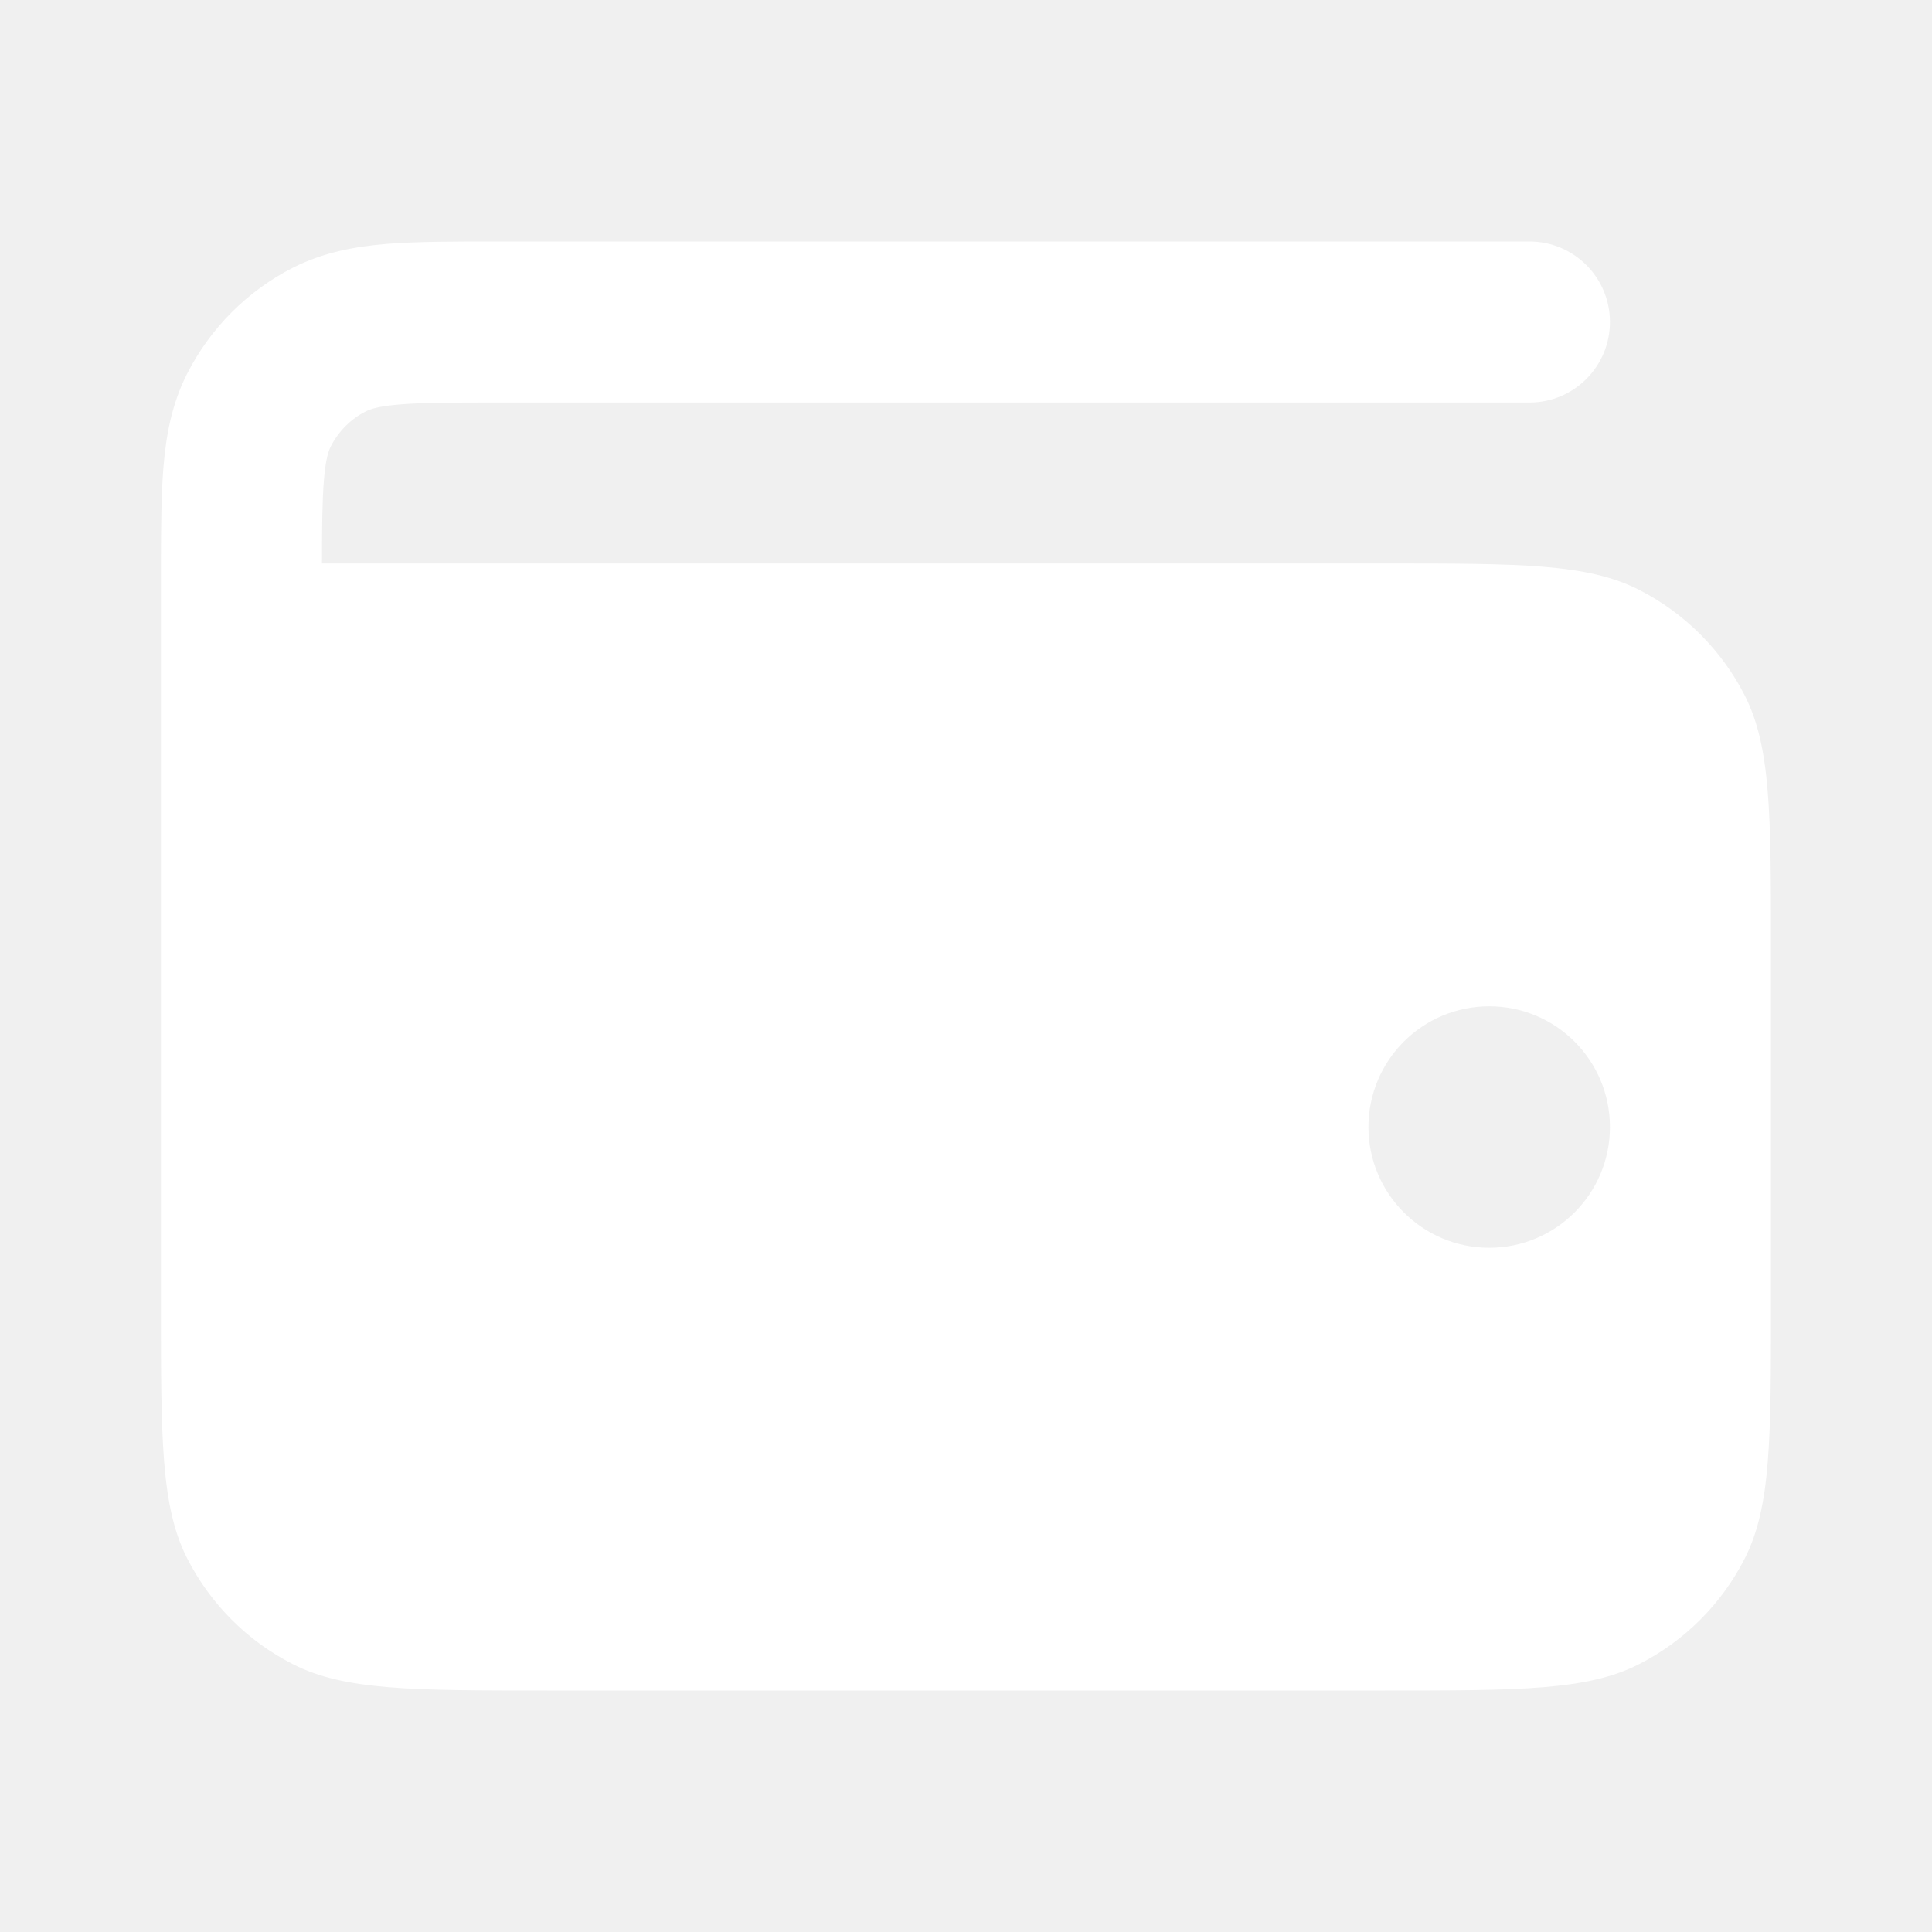
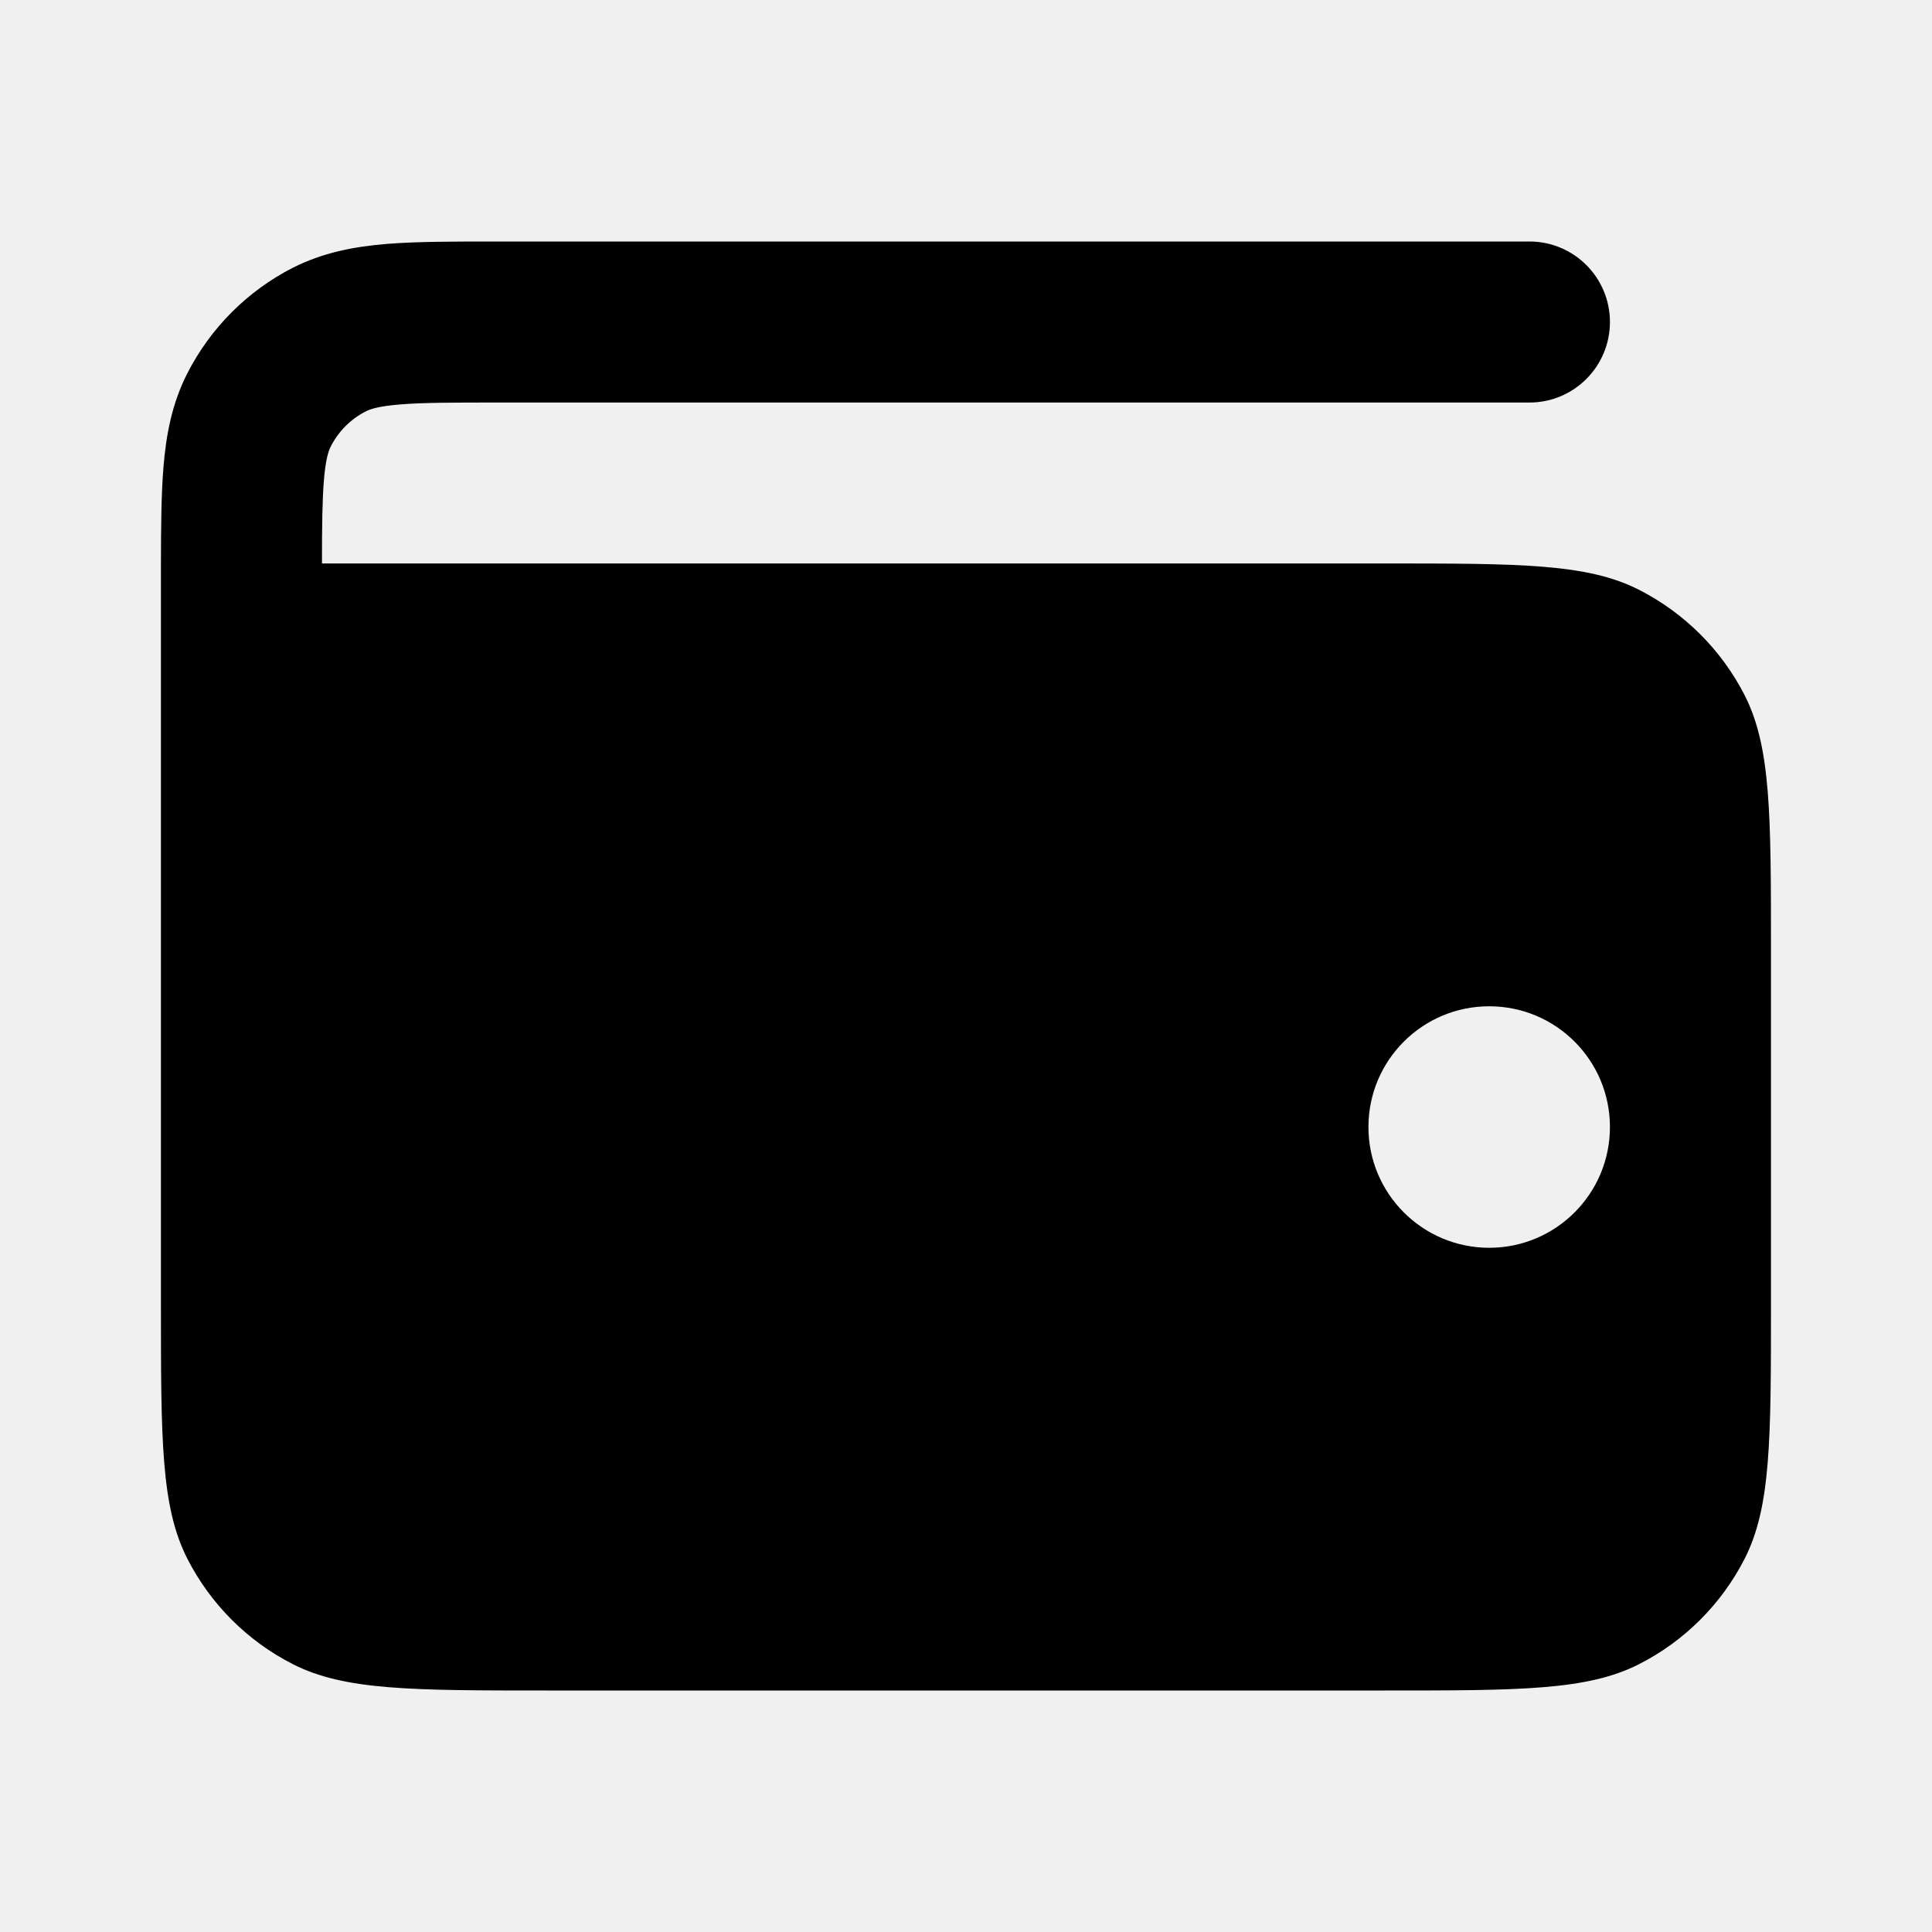
<svg xmlns="http://www.w3.org/2000/svg" width="20" height="20" viewBox="0 0 20 20" fill="none">
-   <path fill-rule="evenodd" clip-rule="evenodd" d="M5.134 2.5H15.833C16.293 2.5 16.666 2.873 16.666 3.333C16.666 3.794 16.293 4.167 15.833 4.167H5.166C4.686 4.167 4.376 4.167 4.14 4.187C3.913 4.205 3.829 4.237 3.788 4.258C3.631 4.337 3.504 4.465 3.424 4.622C3.403 4.663 3.371 4.747 3.353 4.973C3.336 5.181 3.333 5.446 3.333 5.833H14.333C15.733 5.833 16.433 5.833 16.968 6.106C17.438 6.346 17.821 6.728 18.061 7.198C18.333 7.733 18.333 8.433 18.333 9.833V13.5C18.333 14.9 18.333 15.6 18.061 16.135C17.821 16.605 17.438 16.988 16.968 17.227C16.433 17.5 15.733 17.5 14.333 17.5H5.666C4.266 17.5 3.566 17.5 3.031 17.227C2.561 16.988 2.179 16.605 1.939 16.135C1.666 15.6 1.666 14.9 1.666 13.5C1.666 12.657 1.666 11.815 1.666 10.972C1.666 9.259 1.666 7.546 1.666 5.833C1.667 5.451 1.669 5.117 1.692 4.837C1.719 4.508 1.778 4.18 1.939 3.865C2.179 3.395 2.561 3.012 3.031 2.772C3.347 2.612 3.674 2.552 4.004 2.525C4.316 2.5 4.695 2.5 5.134 2.5ZM16.666 11.667C16.666 12.357 16.107 12.917 15.416 12.917C14.726 12.917 14.166 12.357 14.166 11.667C14.166 10.976 14.726 10.417 15.416 10.417C16.107 10.417 16.666 10.976 16.666 11.667Z" fill="white" />
+   <path fill-rule="evenodd" clip-rule="evenodd" d="M5.134 2.5H15.833C16.293 2.5 16.666 2.873 16.666 3.333C16.666 3.794 16.293 4.167 15.833 4.167H5.166C4.686 4.167 4.376 4.167 4.14 4.187C3.913 4.205 3.829 4.237 3.788 4.258C3.631 4.337 3.504 4.465 3.424 4.622C3.403 4.663 3.371 4.747 3.353 4.973C3.336 5.181 3.333 5.446 3.333 5.833H14.333C15.733 5.833 16.433 5.833 16.968 6.106C17.438 6.346 17.821 6.728 18.061 7.198C18.333 7.733 18.333 8.433 18.333 9.833V13.5C18.333 14.9 18.333 15.6 18.061 16.135C17.821 16.605 17.438 16.988 16.968 17.227C16.433 17.5 15.733 17.5 14.333 17.5H5.666C4.266 17.5 3.566 17.5 3.031 17.227C2.561 16.988 2.179 16.605 1.939 16.135C1.666 15.6 1.666 14.9 1.666 13.5C1.666 12.657 1.666 11.815 1.666 10.972C1.666 9.259 1.666 7.546 1.666 5.833C1.667 5.451 1.669 5.117 1.692 4.837C1.719 4.508 1.778 4.18 1.939 3.865C2.179 3.395 2.561 3.012 3.031 2.772C3.347 2.612 3.674 2.552 4.004 2.525C4.316 2.5 4.695 2.5 5.134 2.5ZM16.666 11.667C16.666 12.357 16.107 12.917 15.416 12.917C14.726 12.917 14.166 12.357 14.166 11.667C14.166 10.976 14.726 10.417 15.416 10.417C16.107 10.417 16.666 10.976 16.666 11.667Z" fill="currentColor" />
</svg>
